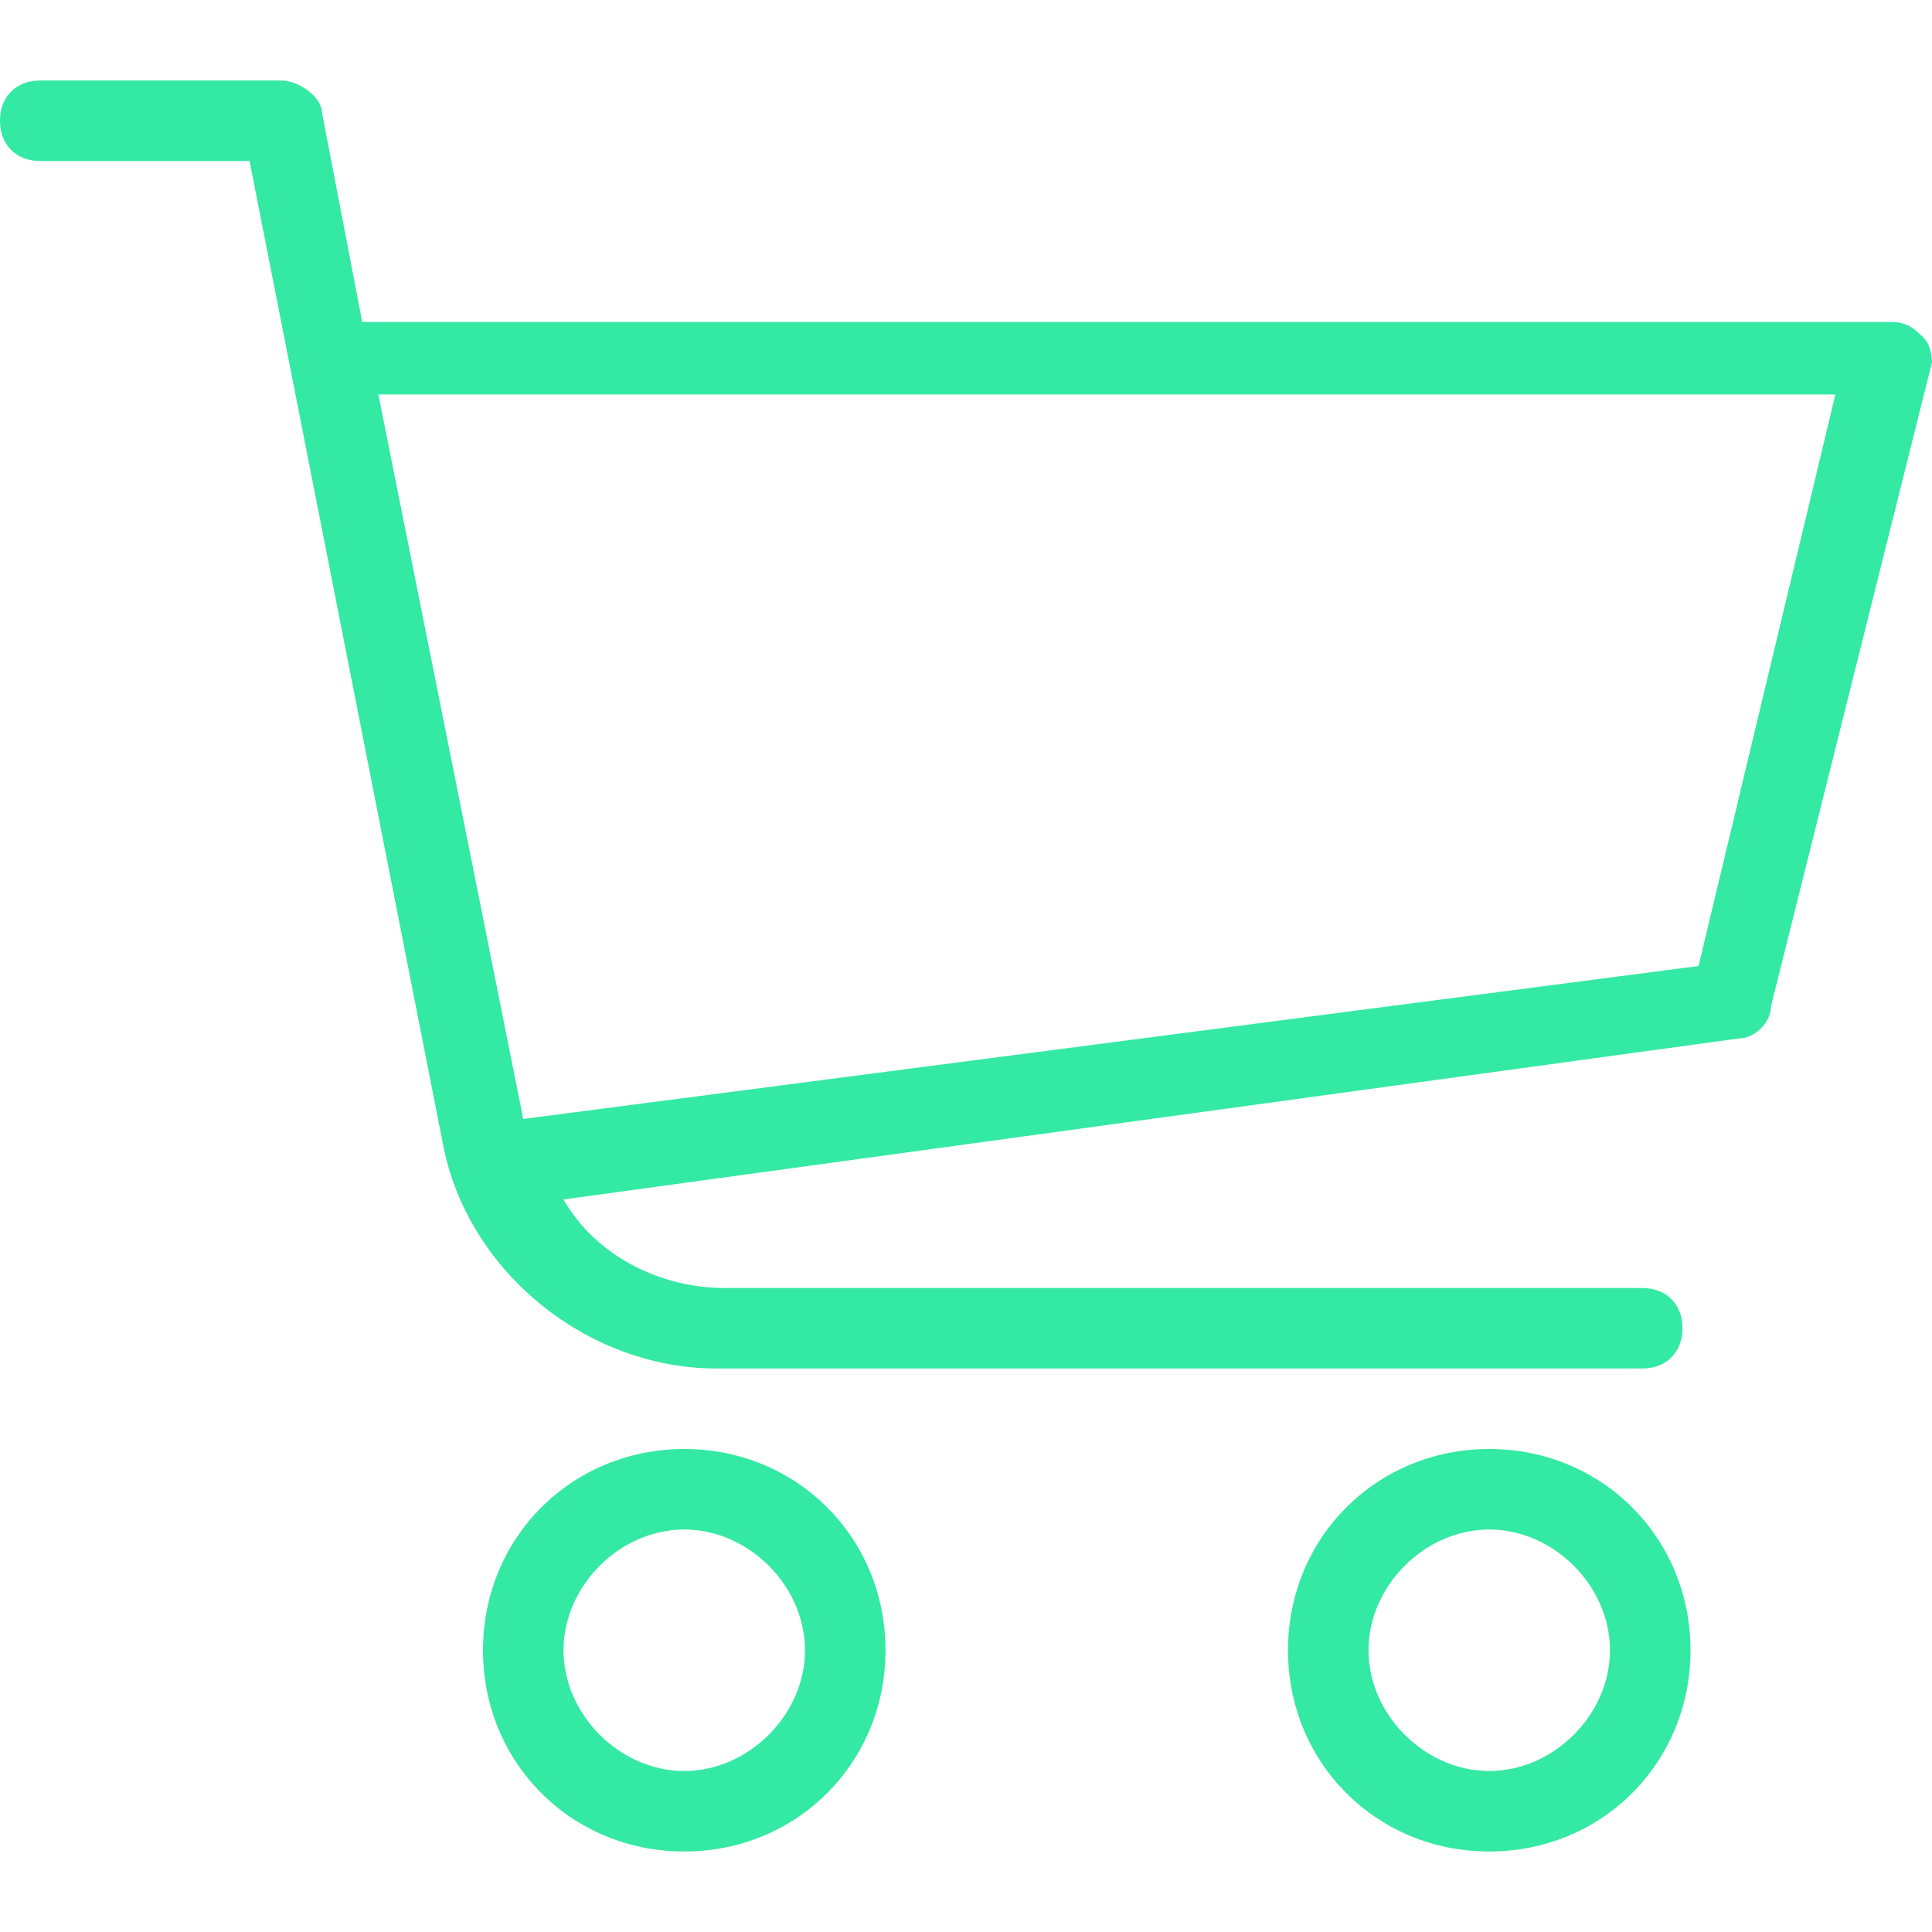
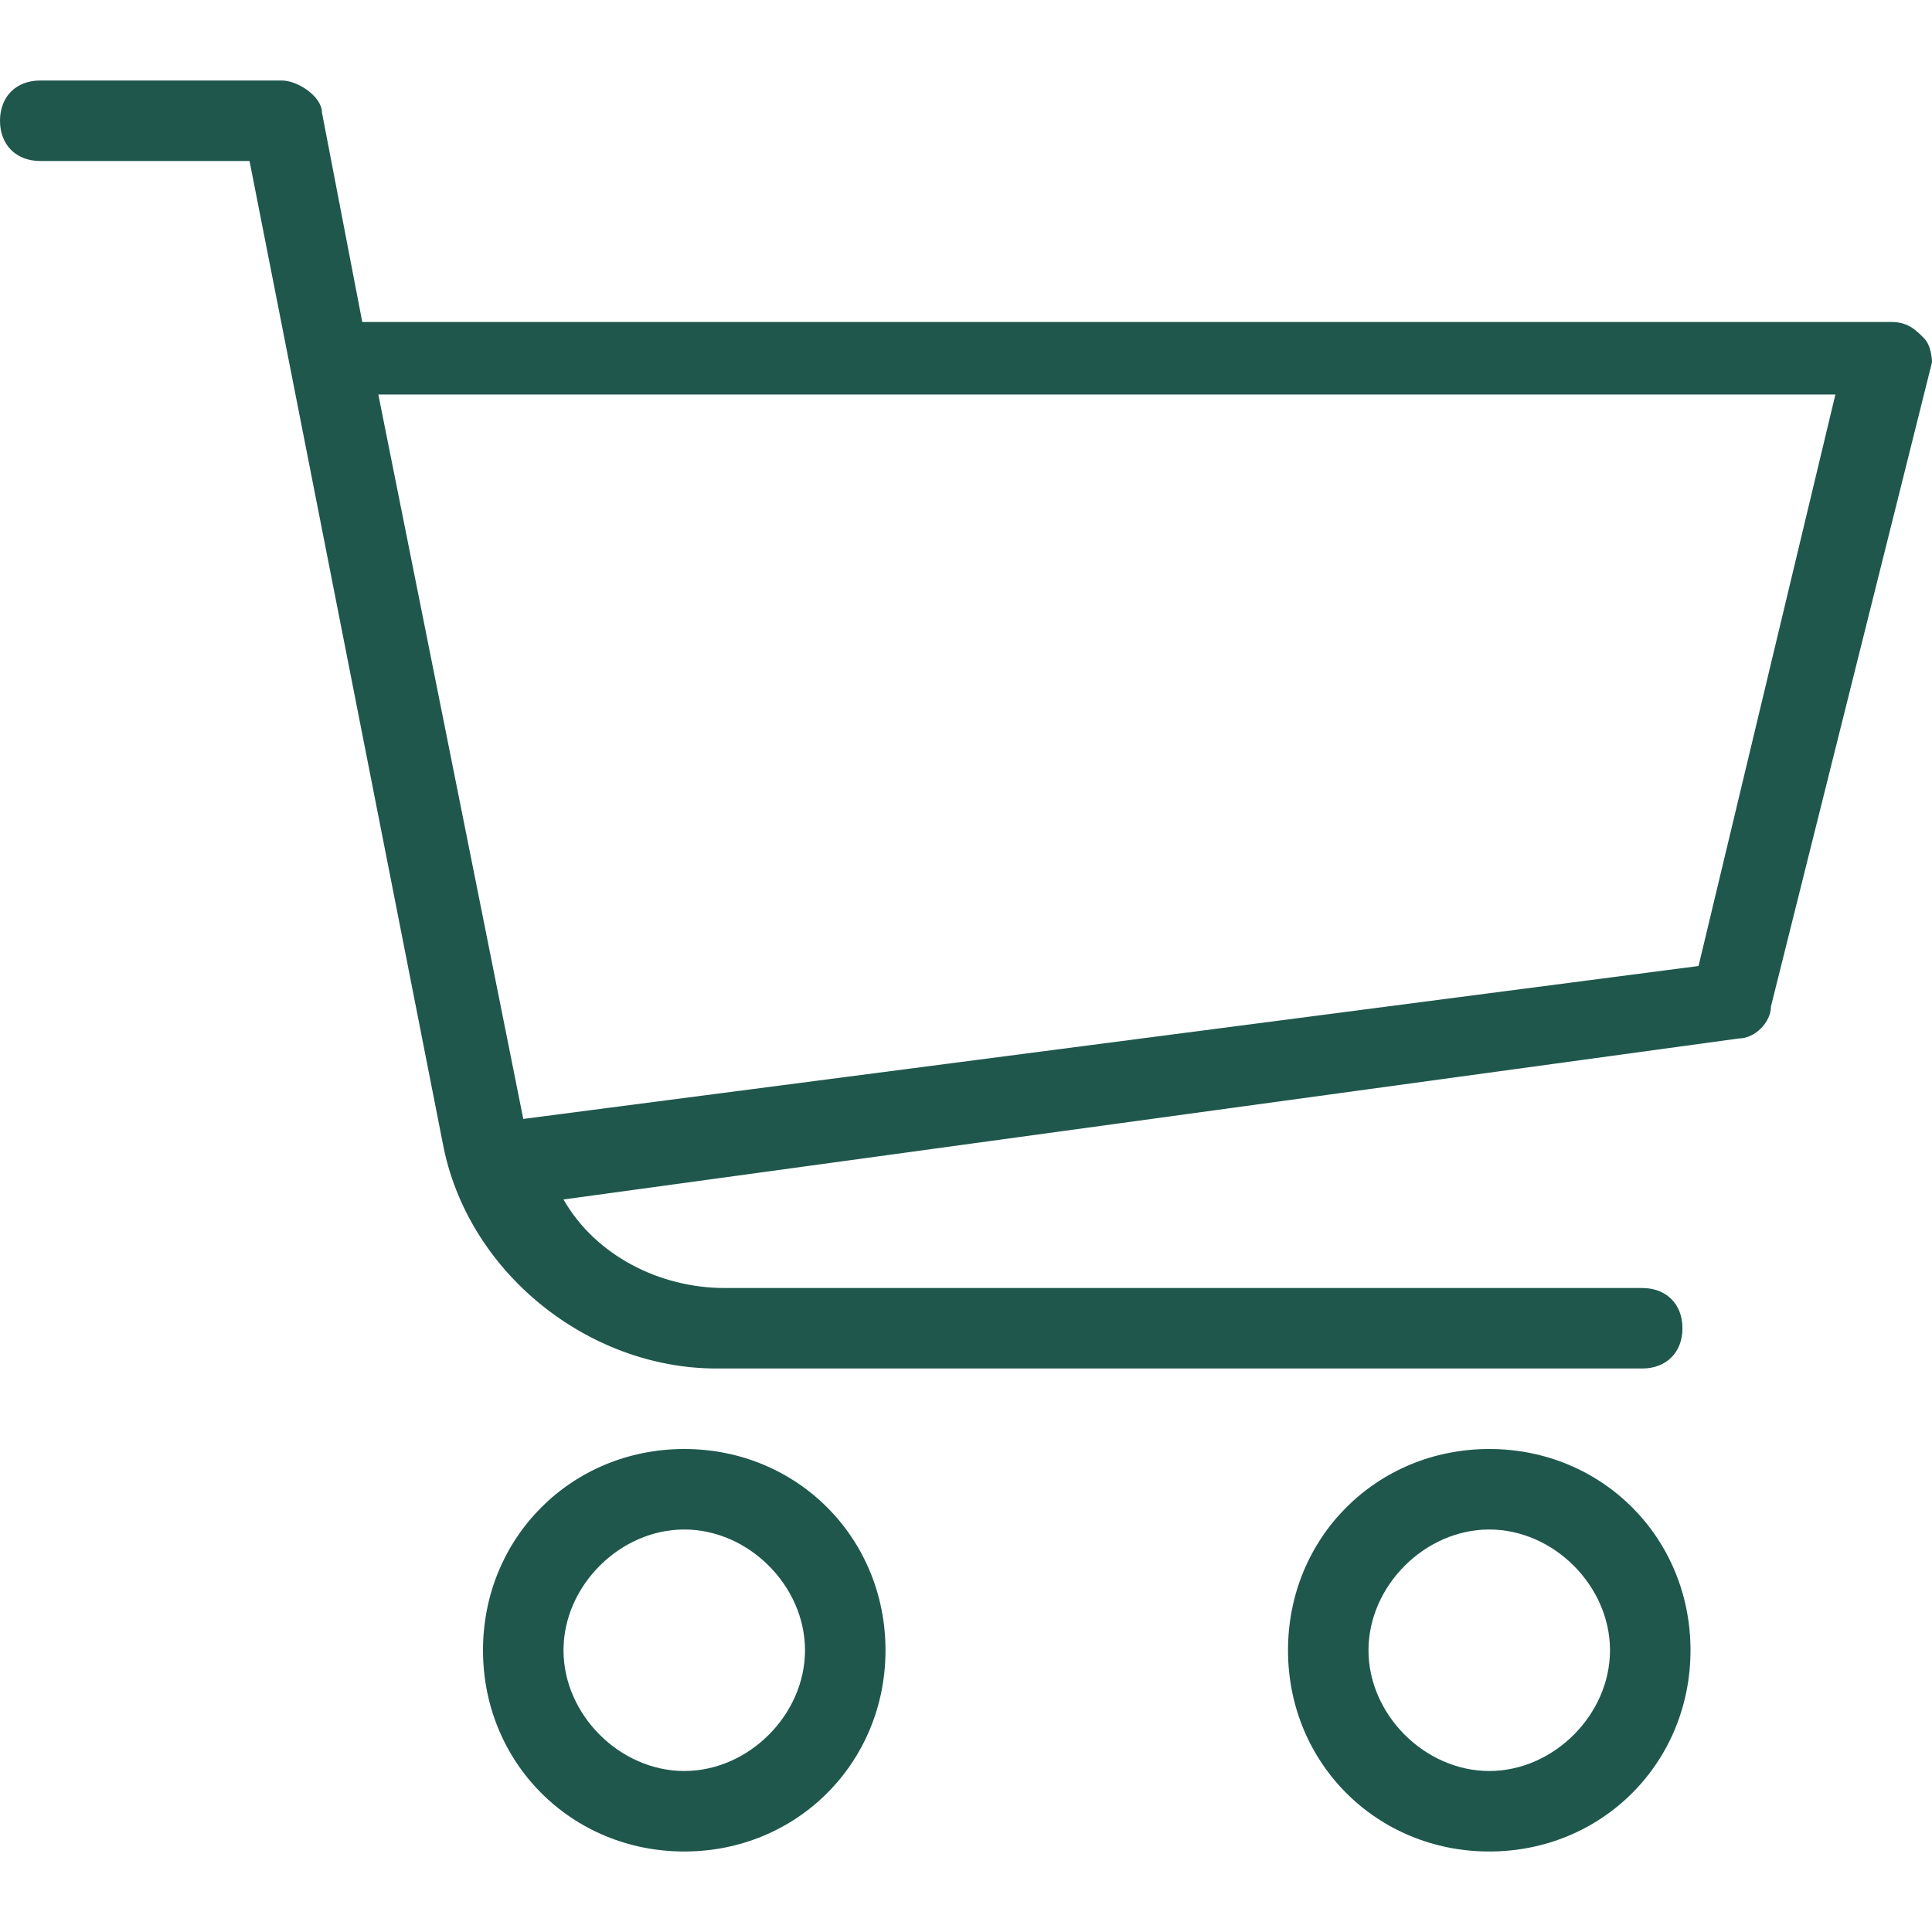
- <svg xmlns="http://www.w3.org/2000/svg" width="60" height="60" viewBox="0 0 60 60" fill="none">
-   <path d="M59.75 10.5C59.5 10.25 59.25 10 58.75 10H11.25L10 3.5C10 3 9.25 2.5 8.75 2.5H1.25C0.5 2.5 0 3 0 3.75C0 4.5 0.5 5 1.25 5H7.75L13.75 35.5C14.5 39.5 18.25 42.5 22.25 42.5H51C51.75 42.5 52.25 42 52.25 41.25C52.25 40.5 51.75 40 51 40H22.5C20.5 40 18.5 39 17.5 37.25L54 32.25C54.5 32.25 55 31.75 55 31.25L60 11.25C60 11.25 60 10.75 59.75 10.5ZM52.75 30L16.25 34.75L11.75 12.25H57L52.75 30Z" fill="#34E9A3" />
-   <path d="M21.25 45C17.75 45 15 47.75 15 51.25C15 54.75 17.75 57.5 21.25 57.5C24.75 57.5 27.5 54.75 27.5 51.25C27.5 47.75 24.75 45 21.25 45ZM21.25 55C19.25 55 17.5 53.25 17.5 51.25C17.5 49.25 19.25 47.5 21.25 47.5C23.25 47.5 25 49.25 25 51.25C25 53.25 23.25 55 21.25 55Z" fill="#34E9A3" />
-   <path d="M46.25 45C42.75 45 40 47.75 40 51.25C40 54.75 42.75 57.5 46.25 57.5C49.75 57.5 52.5 54.75 52.5 51.25C52.5 47.75 49.75 45 46.25 45ZM46.25 55C44.25 55 42.5 53.25 42.5 51.25C42.5 49.25 44.25 47.5 46.25 47.5C48.25 47.5 50 49.25 50 51.25C50 53.25 48.25 55 46.25 55Z" fill="#34E9A3" />
+ <svg xmlns="http://www.w3.org/2000/svg" width="45" height="45" viewBox="0 0 45 45" fill="none">
+   <path d="M44.812 7.875C44.625 7.688 44.438 7.5 44.062 7.5H8.438L7.5 2.625C7.5 2.25 6.938 1.875 6.562 1.875H0.938C0.375 1.875 0 2.25 0 2.812C0 3.375 0.375 3.75 0.938 3.75H5.812L10.312 26.625C10.875 29.625 13.688 31.875 16.688 31.875H38.25C38.812 31.875 39.188 31.5 39.188 30.938C39.188 30.375 38.812 30 38.25 30H16.875C15.375 30 13.875 29.25 13.125 27.938L40.5 24.188C40.875 24.188 41.25 23.812 41.25 23.438L45 8.438C45 8.438 45 8.062 44.812 7.875ZM39.562 22.5L12.188 26.062L8.812 9.188H42.75L39.562 22.5ZM15.938 33.75C13.312 33.75 11.25 35.812 11.25 38.438C11.25 41.062 13.312 43.125 15.938 43.125C18.562 43.125 20.625 41.062 20.625 38.438C20.625 35.812 18.562 33.75 15.938 33.75ZM15.938 41.25C14.438 41.25 13.125 39.938 13.125 38.438C13.125 36.938 14.438 35.625 15.938 35.625C17.438 35.625 18.75 36.938 18.75 38.438C18.75 39.938 17.438 41.25 15.938 41.25ZM34.688 33.75C32.062 33.75 30 35.812 30 38.438C30 41.062 32.062 43.125 34.688 43.125C37.312 43.125 39.375 41.062 39.375 38.438C39.375 35.812 37.312 33.75 34.688 33.75ZM34.688 41.25C33.188 41.25 31.875 39.938 31.875 38.438C31.875 36.938 33.188 35.625 34.688 35.625C36.188 35.625 37.5 36.938 37.5 38.438C37.5 39.938 36.188 41.25 34.688 41.25Z" fill="#1F574D" />
</svg>
